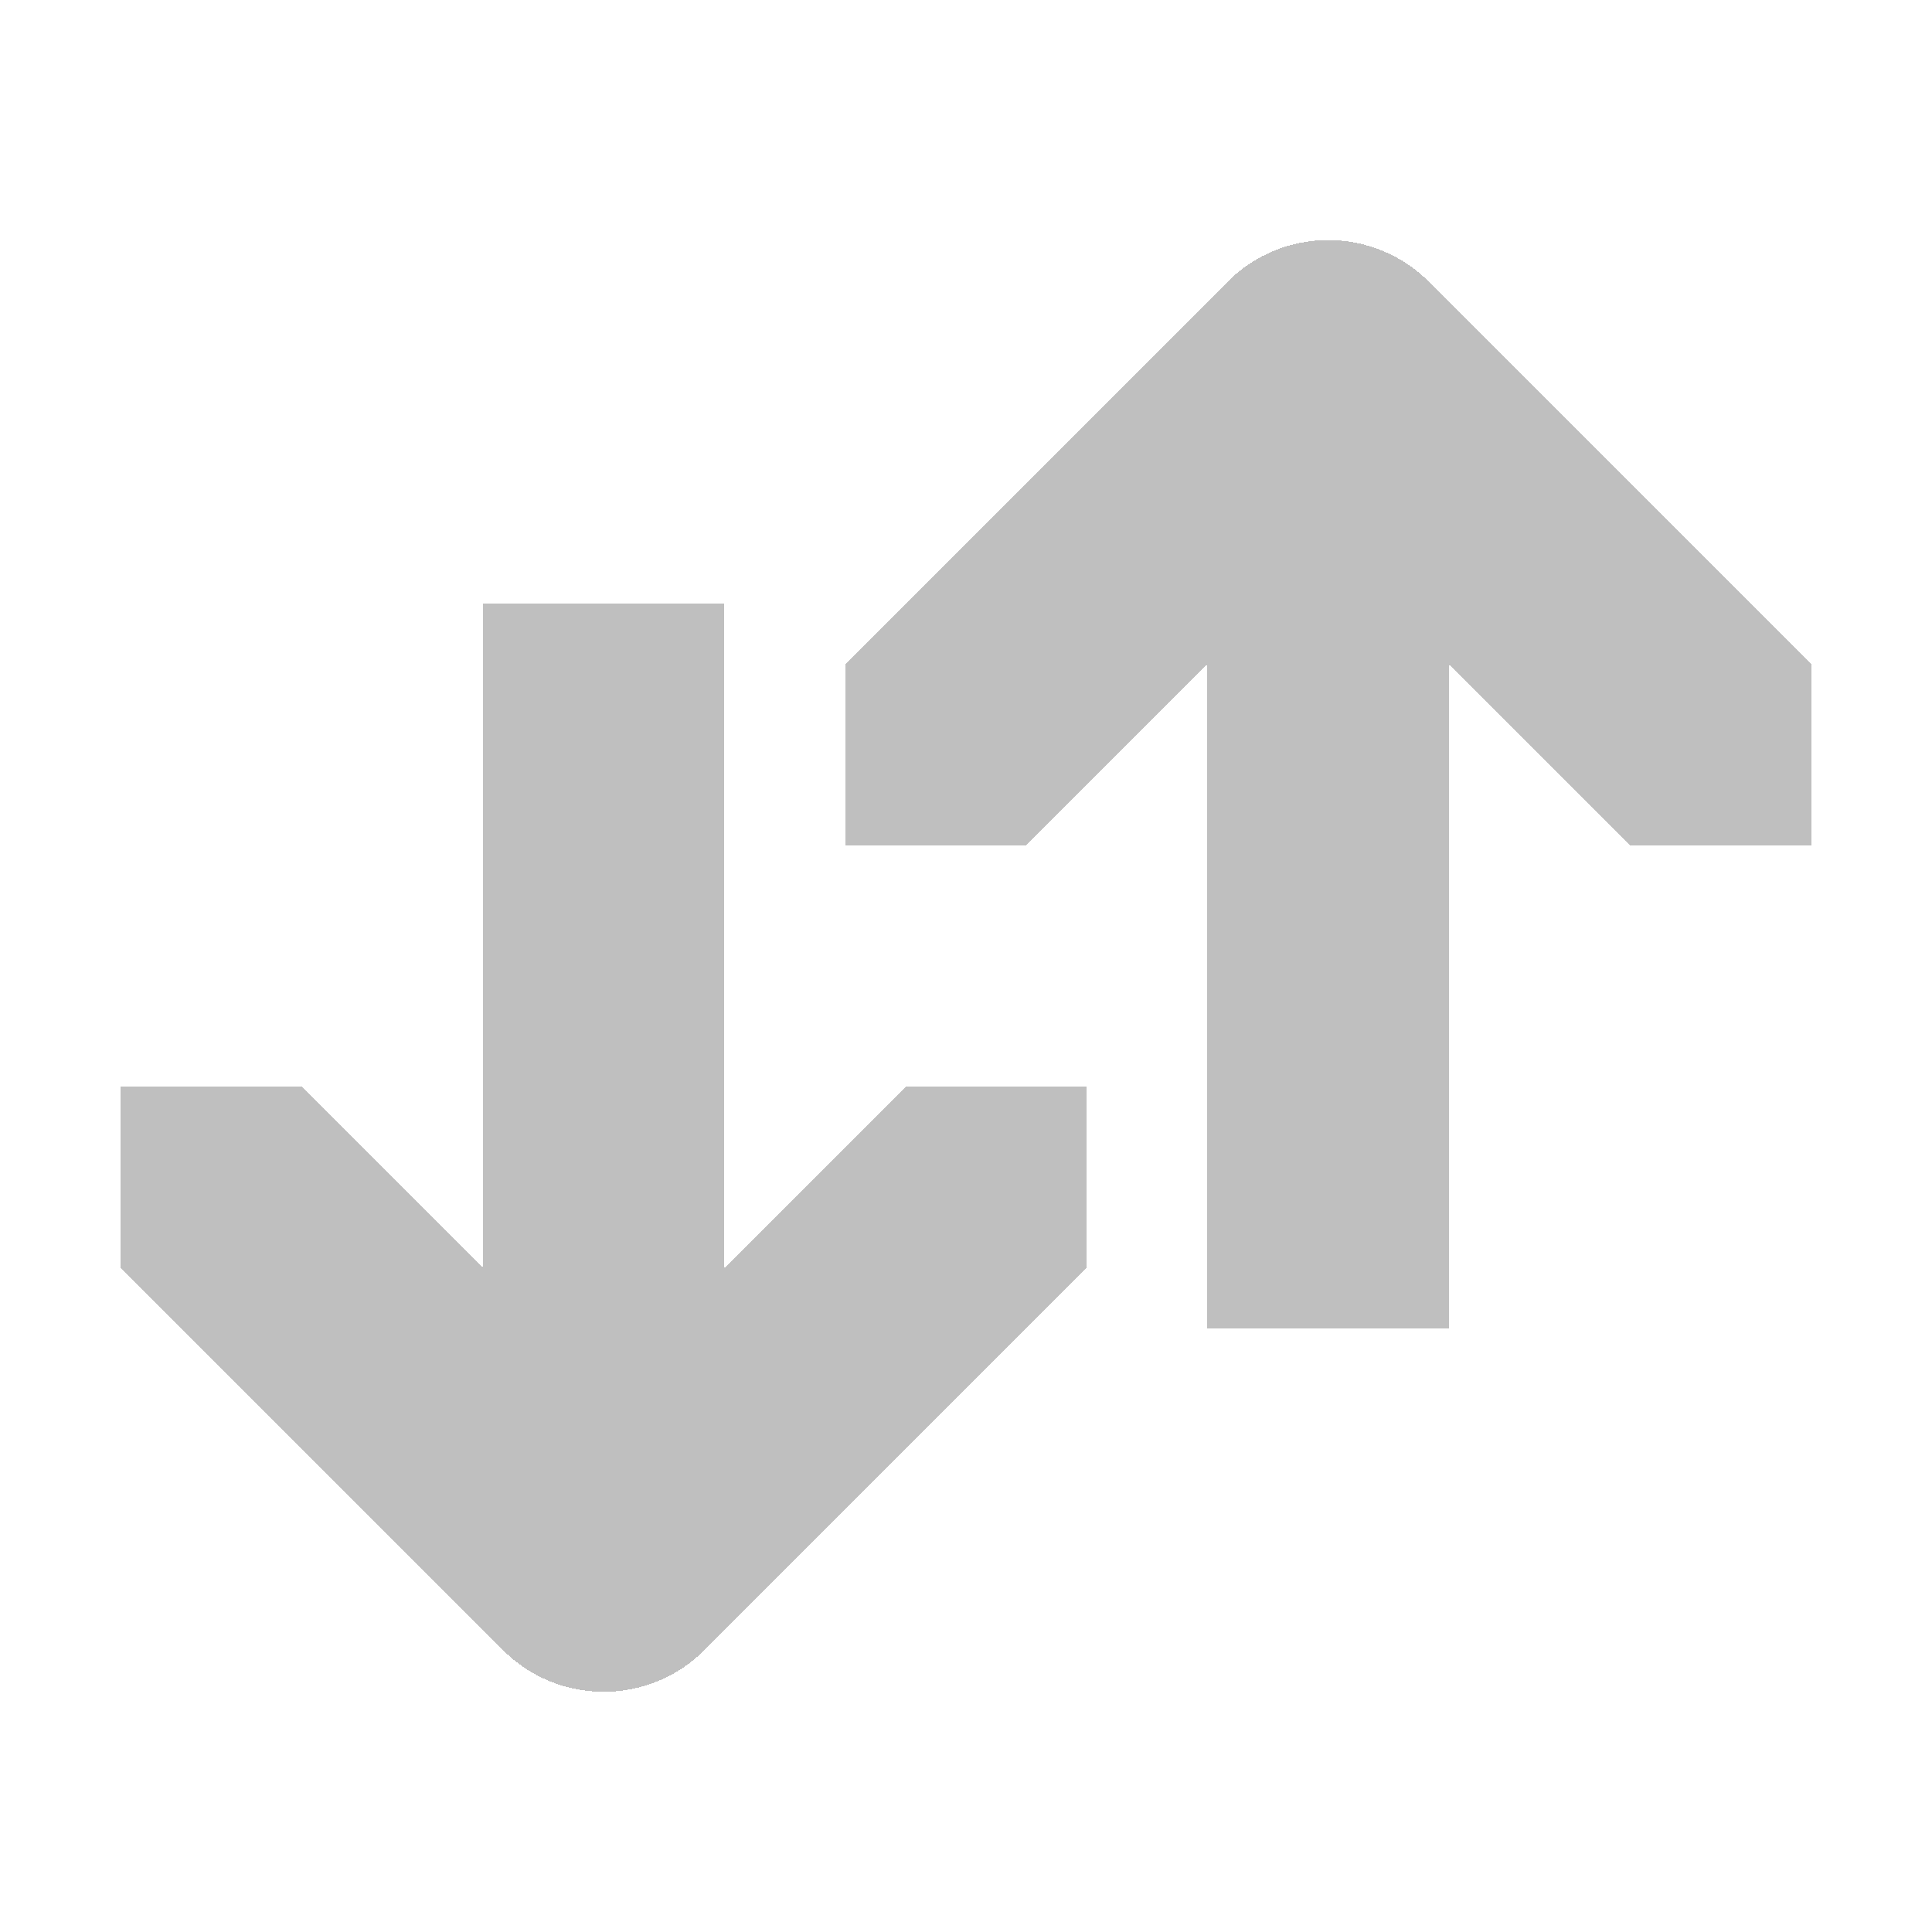
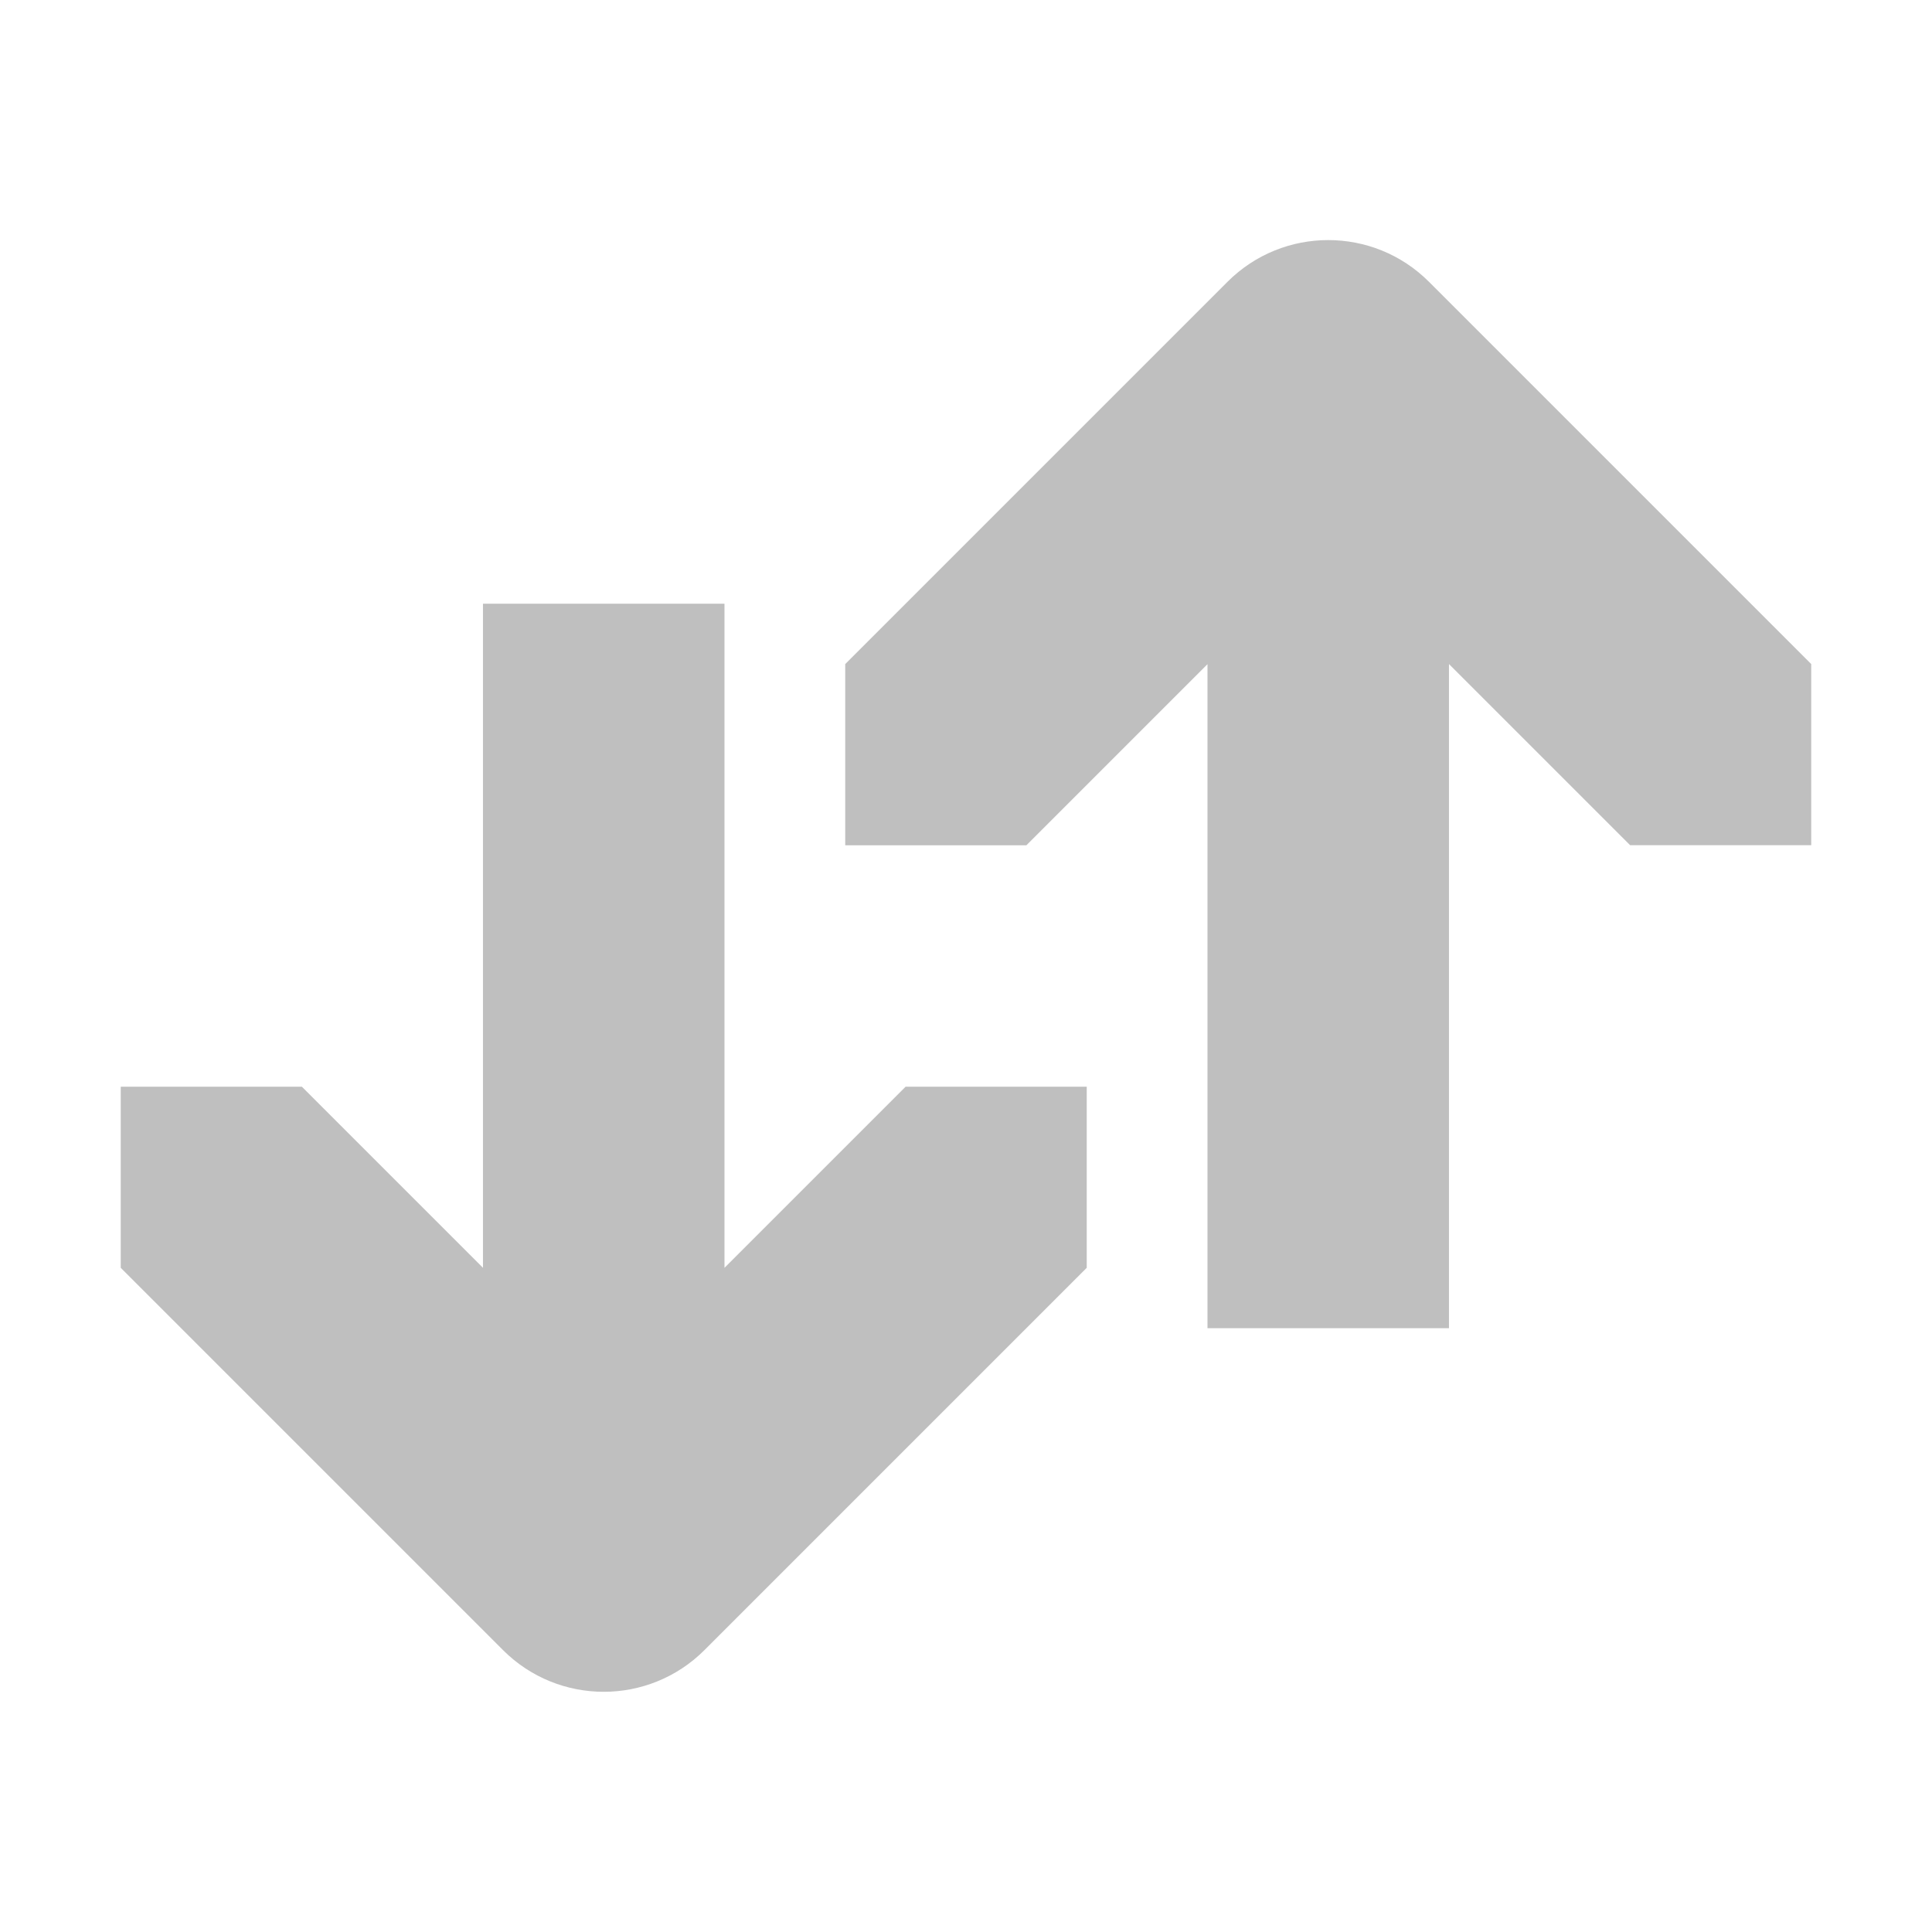
- <svg xmlns="http://www.w3.org/2000/svg" xmlns:xlink="http://www.w3.org/1999/xlink" width="16" height="16" id="svg2" version="1.1" shape-rendering="crispEdges">
+ <svg xmlns="http://www.w3.org/2000/svg" xmlns:xlink="http://www.w3.org/1999/xlink" width="16" height="16" id="svg2" version="1.1">
  <defs id="defs4">
    <linearGradient id="linearGradient5306">
      <stop style="stop-color:#ffffff;stop-opacity:0.099;" offset="0" id="stop5308" />
      <stop style="stop-color:#ffffff;stop-opacity:0;" offset="1" id="stop5310" />
    </linearGradient>
    <linearGradient id="linearGradient5290">
      <stop style="stop-color:#00ffff;stop-opacity:0.098;" offset="0" id="stop5292" />
      <stop id="stop6740" offset="0.5" style="stop-color:#00ff7f;stop-opacity:0.047;" />
      <stop style="stop-color:#00ff00;stop-opacity:0;" offset="1" id="stop5294" />
    </linearGradient>
    <linearGradient id="linearGradient5188">
      <stop style="stop-color:#64b5f6;stop-opacity:0.247;" offset="0" id="stop5198" />
      <stop style="stop-color:#64b5f6;stop-opacity:0;" offset="1" id="stop5192" />
    </linearGradient>
    <linearGradient id="linearGradient3975">
      <stop style="stop-color:#ff5555;stop-opacity:1;" offset="0" id="stop3977" />
    </linearGradient>
    <linearGradient id="linearGradient3969">
      <stop style="stop-color:#87cdde;stop-opacity:1;" offset="0" id="stop3971" />
    </linearGradient>
    <filter id="filter3945" x="0" y="6" width="1.2" style="color-interpolation-filters:sRGB">
      <feDiffuseLighting id="feDiffuseLighting3947" lighting-color="#fdfdfd" surfaceScale="121.495" diffuseConstant="28.448" />
    </filter>
    <filter id="filter3979" style="color-interpolation-filters:sRGB">
      <feFlood flood-opacity="0.2" flood-color="rgb(0,0,0)" result="flood" id="feFlood3981" />
      <feComposite in="flood" in2="SourceGraphic" operator="in" result="composite1" id="feComposite3983" />
      <feGaussianBlur stdDeviation="6" result="blur" id="feGaussianBlur3985" />
      <feOffset dx="0" dy="6" result="offset" id="feOffset3987" />
      <feComposite in="SourceGraphic" in2="offset" operator="over" result="fbSourceGraphic" id="feComposite3989" />
      <feColorMatrix result="fbSourceGraphicAlpha" in="fbSourceGraphic" values="0 0 0 -1 0 0 0 0 -1 0 0 0 0 -1 0 0 0 0 1 0" id="feColorMatrix3991" />
      <feFlood id="feFlood3993" flood-opacity="0.2" flood-color="rgb(0,0,0)" result="flood" in="fbSourceGraphic" />
      <feComposite id="feComposite3995" in2="fbSourceGraphic" in="flood" operator="in" result="composite1" />
      <feGaussianBlur id="feGaussianBlur3997" stdDeviation="6" result="blur" />
      <feOffset id="feOffset3999" dx="0" dy="6" result="offset" />
      <feComposite id="feComposite4001" in2="offset" in="fbSourceGraphic" operator="over" result="composite2" />
    </filter>
    <filter style="color-interpolation-filters:sRGB" id="filter3876">
      <feFlood flood-opacity="0.2" flood-color="rgb(0,0,0)" result="flood" id="feFlood3878" />
      <feComposite in="flood" in2="SourceGraphic" operator="in" result="composite1" id="feComposite3880" />
      <feGaussianBlur stdDeviation="6" result="blur" id="feGaussianBlur3882" />
      <feOffset dx="0" dy="6" result="offset" id="feOffset3884" />
      <feComposite in="SourceGraphic" in2="offset" operator="over" result="fbSourceGraphic" id="feComposite3886" />
      <feColorMatrix result="fbSourceGraphicAlpha" in="fbSourceGraphic" values="0 0 0 -1 0 0 0 0 -1 0 0 0 0 -1 0 0 0 0 1 0" id="feColorMatrix3888" />
      <feFlood id="feFlood3890" flood-opacity="0.397" flood-color="rgb(0,0,0)" result="flood" in="fbSourceGraphic" />
      <feComposite id="feComposite3892" in2="fbSourceGraphic" in="flood" operator="in" result="composite1" />
      <feGaussianBlur id="feGaussianBlur3894" stdDeviation="19.2" result="blur" />
      <feOffset id="feOffset3896" dx="0" dy="6" result="offset" />
      <feComposite id="feComposite3898" in2="offset" in="fbSourceGraphic" operator="over" result="fbSourceGraphic" />
      <feColorMatrix result="fbSourceGraphicAlpha" in="fbSourceGraphic" values="0 0 0 -1 0 0 0 0 -1 0 0 0 0 -1 0 0 0 0 1 0" id="feColorMatrix3900" />
      <feFlood id="feFlood3902" flood-opacity="0.8" flood-color="rgb(0,0,0)" result="flood" in="fbSourceGraphic" />
      <feComposite id="feComposite3904" in2="fbSourceGraphic" in="flood" operator="in" result="composite1" />
      <feGaussianBlur id="feGaussianBlur3906" stdDeviation="19.2" result="blur" />
      <feOffset id="feOffset3908" dx="0" dy="6" result="offset" />
      <feComposite id="feComposite3910" in2="offset" in="fbSourceGraphic" operator="over" result="fbSourceGraphic" />
      <feColorMatrix result="fbSourceGraphicAlpha" in="fbSourceGraphic" values="0 0 0 -1 0 0 0 0 -1 0 0 0 0 -1 0 0 0 0 1 0" id="feColorMatrix3912" />
      <feFlood id="feFlood3914" flood-opacity="0.8" flood-color="rgb(0,0,0)" result="flood" in="fbSourceGraphic" />
      <feComposite id="feComposite3916" in2="fbSourceGraphic" in="flood" operator="in" result="composite1" />
      <feGaussianBlur id="feGaussianBlur3918" stdDeviation="26.1" result="blur" />
      <feOffset id="feOffset3920" dx="0" dy="6" result="offset" />
      <feComposite id="feComposite3922" in2="offset" in="fbSourceGraphic" operator="over" result="fbSourceGraphic" />
      <feColorMatrix result="fbSourceGraphicAlpha" in="fbSourceGraphic" values="0 0 0 -1 0 0 0 0 -1 0 0 0 0 -1 0 0 0 0 1 0" id="feColorMatrix3924" />
      <feFlood id="feFlood3926" flood-opacity="0.8" flood-color="rgb(0,0,0)" result="flood" in="fbSourceGraphic" />
      <feComposite id="feComposite3928" in2="fbSourceGraphic" in="flood" operator="in" result="composite1" />
      <feGaussianBlur id="feGaussianBlur3930" stdDeviation="35.7" result="blur" />
      <feOffset id="feOffset3932" dx="0" dy="6" result="offset" />
      <feComposite id="feComposite3934" in2="offset" in="fbSourceGraphic" operator="over" result="fbSourceGraphic" />
      <feColorMatrix result="fbSourceGraphicAlpha" in="fbSourceGraphic" values="0 0 0 -1 0 0 0 0 -1 0 0 0 0 -1 0 0 0 0 1 0" id="feColorMatrix3936" />
      <feFlood id="feFlood3938" flood-opacity="0.8" flood-color="rgb(0,0,0)" result="flood" in="fbSourceGraphic" />
      <feComposite id="feComposite3940" in2="fbSourceGraphic" in="flood" operator="in" result="composite1" />
      <feGaussianBlur id="feGaussianBlur3942" stdDeviation="6" result="blur" />
      <feOffset id="feOffset3944" dx="0" dy="6" result="offset" />
      <feComposite id="feComposite3946" in2="offset" in="fbSourceGraphic" operator="over" result="fbSourceGraphic" />
      <feColorMatrix result="fbSourceGraphicAlpha" in="fbSourceGraphic" values="0 0 0 -1 0 0 0 0 -1 0 0 0 0 -1 0 0 0 0 1 0" id="feColorMatrix3948" />
      <feFlood id="feFlood3950" flood-opacity="0.8" flood-color="rgb(0,0,0)" result="flood" in="fbSourceGraphic" />
      <feComposite id="feComposite3952" in2="fbSourceGraphic" in="flood" operator="in" result="composite1" />
      <feGaussianBlur id="feGaussianBlur3954" stdDeviation="21.7" result="blur" />
      <feOffset id="feOffset3956" dx="0" dy="6" result="offset" />
      <feComposite id="feComposite3958" in2="offset" in="fbSourceGraphic" operator="over" result="fbSourceGraphic" />
      <feColorMatrix result="fbSourceGraphicAlpha" in="fbSourceGraphic" values="0 0 0 -1 0 0 0 0 -1 0 0 0 0 -1 0 0 0 0 1 0" id="feColorMatrix3960" />
      <feFlood id="feFlood3962" flood-opacity="0.8" flood-color="rgb(0,0,0)" result="flood" in="fbSourceGraphic" />
      <feComposite id="feComposite3964" in2="fbSourceGraphic" in="flood" operator="in" result="composite1" />
      <feGaussianBlur id="feGaussianBlur3966" stdDeviation="21.7" result="blur" />
      <feOffset id="feOffset3968" dx="0" dy="1.9" result="offset" />
      <feComposite id="feComposite3970" in2="offset" in="fbSourceGraphic" operator="over" result="fbSourceGraphic" />
      <feColorMatrix result="fbSourceGraphicAlpha" in="fbSourceGraphic" values="0 0 0 -1 0 0 0 0 -1 0 0 0 0 -1 0 0 0 0 1 0" id="feColorMatrix3972" />
      <feFlood id="feFlood3974" flood-opacity="0.8" flood-color="rgb(0,0,0)" result="flood" in="fbSourceGraphic" />
      <feComposite id="feComposite3976" in2="fbSourceGraphic" in="flood" operator="in" result="composite1" />
      <feGaussianBlur id="feGaussianBlur3978" stdDeviation="21.7" result="blur" />
      <feOffset id="feOffset3980" dx="3.6" dy="1.9" result="offset" />
      <feComposite id="feComposite3982" in2="offset" in="fbSourceGraphic" operator="over" result="fbSourceGraphic" />
      <feColorMatrix result="fbSourceGraphicAlpha" in="fbSourceGraphic" values="0 0 0 -1 0 0 0 0 -1 0 0 0 0 -1 0 0 0 0 1 0" id="feColorMatrix3984" />
      <feFlood id="feFlood3986" flood-opacity="0.8" flood-color="rgb(0,0,0)" result="flood" in="fbSourceGraphic" />
      <feComposite id="feComposite3988" in2="fbSourceGraphic" in="flood" operator="in" result="composite1" />
      <feGaussianBlur id="feGaussianBlur3990" stdDeviation="21.7" result="blur" />
      <feOffset id="feOffset3992" dx="9.6" dy="1.9" result="offset" />
      <feComposite id="feComposite3994" in2="offset" in="fbSourceGraphic" operator="over" result="fbSourceGraphic" />
      <feColorMatrix result="fbSourceGraphicAlpha" in="fbSourceGraphic" values="0 0 0 -1 0 0 0 0 -1 0 0 0 0 -1 0 0 0 0 1 0" id="feColorMatrix3996" />
      <feFlood id="feFlood3998" flood-opacity="0.8" flood-color="rgb(0,0,0)" result="flood" in="fbSourceGraphic" />
      <feComposite id="feComposite4000" in2="fbSourceGraphic" in="flood" operator="in" result="composite1" />
      <feGaussianBlur id="feGaussianBlur4002" stdDeviation="21.7" result="blur" />
      <feOffset id="feOffset4004" dx="1.2" dy="1.9" result="offset" />
      <feComposite id="feComposite4006" in2="offset" in="fbSourceGraphic" operator="over" result="fbSourceGraphic" />
      <feColorMatrix result="fbSourceGraphicAlpha" in="fbSourceGraphic" values="0 0 0 -1 0 0 0 0 -1 0 0 0 0 -1 0 0 0 0 1 0" id="feColorMatrix4008" />
      <feFlood id="feFlood4010" flood-opacity="0.8" flood-color="rgb(0,0,0)" result="flood" in="fbSourceGraphic" />
      <feComposite id="feComposite4012" in2="fbSourceGraphic" in="flood" operator="in" result="composite1" />
      <feGaussianBlur id="feGaussianBlur4014" stdDeviation="21.7" result="blur" />
      <feOffset id="feOffset4016" dx="-1.4" dy="1.9" result="offset" />
      <feComposite id="feComposite4018" in2="offset" in="fbSourceGraphic" operator="over" result="fbSourceGraphic" />
      <feColorMatrix result="fbSourceGraphicAlpha" in="fbSourceGraphic" values="0 0 0 -1 0 0 0 0 -1 0 0 0 0 -1 0 0 0 0 1 0" id="feColorMatrix4020" />
      <feFlood id="feFlood4022" flood-opacity="0.8" flood-color="rgb(0,0,0)" result="flood" in="fbSourceGraphic" />
      <feComposite id="feComposite4024" in2="fbSourceGraphic" in="flood" operator="in" result="composite1" />
      <feGaussianBlur id="feGaussianBlur4026" stdDeviation="21.7" result="blur" />
      <feOffset id="feOffset4028" dx="0.3" dy="1.9" result="offset" />
      <feComposite id="feComposite4030" in2="offset" in="fbSourceGraphic" operator="over" result="fbSourceGraphic" />
      <feColorMatrix result="fbSourceGraphicAlpha" in="fbSourceGraphic" values="0 0 0 -1 0 0 0 0 -1 0 0 0 0 -1 0 0 0 0 1 0" id="feColorMatrix4032" />
      <feFlood id="feFlood4034" flood-opacity="0.8" flood-color="rgb(0,0,0)" result="flood" in="fbSourceGraphic" />
      <feComposite id="feComposite4036" in2="fbSourceGraphic" in="flood" operator="in" result="composite1" />
      <feGaussianBlur id="feGaussianBlur4038" stdDeviation="21.7" result="blur" />
      <feOffset id="feOffset4040" dx="-8.04912e-16" dy="1.9" result="offset" />
      <feComposite id="feComposite4042" in2="offset" in="fbSourceGraphic" operator="over" result="fbSourceGraphic" />
      <feColorMatrix result="fbSourceGraphicAlpha" in="fbSourceGraphic" values="0 0 0 -1 0 0 0 0 -1 0 0 0 0 -1 0 0 0 0 1 0" id="feColorMatrix4044" />
      <feFlood id="feFlood4046" flood-opacity="0.8" flood-color="rgb(0,0,0)" result="flood" in="fbSourceGraphic" />
      <feComposite id="feComposite4048" in2="fbSourceGraphic" in="flood" operator="in" result="composite1" />
      <feGaussianBlur id="feGaussianBlur4050" stdDeviation="21.7" result="blur" />
      <feOffset id="feOffset4052" dx="-8.04912e-16" dy="3.6" result="offset" />
      <feComposite id="feComposite4054" in2="offset" in="fbSourceGraphic" operator="over" result="fbSourceGraphic" />
      <feColorMatrix result="fbSourceGraphicAlpha" in="fbSourceGraphic" values="0 0 0 -1 0 0 0 0 -1 0 0 0 0 -1 0 0 0 0 1 0" id="feColorMatrix4056" />
      <feFlood id="feFlood4058" flood-opacity="0.8" flood-color="rgb(0,0,0)" result="flood" in="fbSourceGraphic" />
      <feComposite id="feComposite4060" in2="fbSourceGraphic" in="flood" operator="in" result="composite1" />
      <feGaussianBlur id="feGaussianBlur4062" stdDeviation="6" result="blur" />
      <feOffset id="feOffset4064" dx="-8.04912e-16" dy="3.6" result="offset" />
      <feComposite id="feComposite4066" in2="offset" in="fbSourceGraphic" operator="over" result="fbSourceGraphic" />
      <feColorMatrix result="fbSourceGraphicAlpha" in="fbSourceGraphic" values="0 0 0 -1 0 0 0 0 -1 0 0 0 0 -1 0 0 0 0 1 0" id="feColorMatrix4080" />
      <feFlood id="feFlood4082" flood-opacity="0.8" flood-color="rgb(0,0,0)" result="flood" in="fbSourceGraphic" />
      <feComposite id="feComposite4084" in2="fbSourceGraphic" in="flood" operator="in" result="composite1" />
      <feGaussianBlur id="feGaussianBlur4086" stdDeviation="6" result="blur" />
      <feOffset id="feOffset4088" dx="-8.04912e-16" dy="3.6" result="offset" />
      <feComposite id="feComposite4090" in2="offset" in="fbSourceGraphic" operator="over" result="fbSourceGraphic" />
      <feColorMatrix result="fbSourceGraphicAlpha" in="fbSourceGraphic" values="0 0 0 -1 0 0 0 0 -1 0 0 0 0 -1 0 0 0 0 1 0" id="feColorMatrix4092" />
      <feFlood id="feFlood4094" flood-opacity="0.8" flood-color="rgb(0,0,0)" result="flood" in="fbSourceGraphic" />
      <feComposite id="feComposite4096" in2="fbSourceGraphic" in="flood" operator="in" result="composite1" />
      <feGaussianBlur id="feGaussianBlur4098" stdDeviation="6" result="blur" />
      <feOffset id="feOffset4100" dx="-8.04912e-16" dy="7.7" result="offset" />
      <feComposite id="feComposite4102" in2="offset" in="fbSourceGraphic" operator="over" result="fbSourceGraphic" />
      <feColorMatrix result="fbSourceGraphicAlpha" in="fbSourceGraphic" values="0 0 0 -1 0 0 0 0 -1 0 0 0 0 -1 0 0 0 0 1 0" id="feColorMatrix4104" />
      <feFlood id="feFlood4106" flood-opacity="0.8" flood-color="rgb(0,0,0)" result="flood" in="fbSourceGraphic" />
      <feComposite id="feComposite4108" in2="fbSourceGraphic" in="flood" operator="in" result="composite1" />
      <feGaussianBlur id="feGaussianBlur4110" stdDeviation="6" result="blur" />
      <feOffset id="feOffset4112" dx="-8.04912e-16" dy="11.6" result="offset" />
      <feComposite id="feComposite4114" in2="offset" in="fbSourceGraphic" operator="over" result="fbSourceGraphic" />
      <feColorMatrix result="fbSourceGraphicAlpha" in="fbSourceGraphic" values="0 0 0 -1 0 0 0 0 -1 0 0 0 0 -1 0 0 0 0 1 0" id="feColorMatrix4116" />
      <feFlood id="feFlood4118" flood-opacity="0.5" flood-color="rgb(0,0,0)" result="flood" in="fbSourceGraphic" />
      <feComposite id="feComposite4120" in2="fbSourceGraphic" in="flood" operator="in" result="composite1" />
      <feGaussianBlur id="feGaussianBlur4122" stdDeviation="6" result="blur" />
      <feOffset id="feOffset4124" dx="-8.04912e-16" dy="11.6" result="offset" />
      <feComposite id="feComposite4126" in2="offset" in="fbSourceGraphic" operator="over" result="fbSourceGraphic" />
      <feColorMatrix result="fbSourceGraphicAlpha" in="fbSourceGraphic" values="0 0 0 -1 0 0 0 0 -1 0 0 0 0 -1 0 0 0 0 1 0" id="feColorMatrix4128" />
      <feFlood id="feFlood4130" flood-opacity="0.3" flood-color="rgb(0,0,0)" result="flood" in="fbSourceGraphic" />
      <feComposite id="feComposite4132" in2="fbSourceGraphic" in="flood" operator="in" result="composite1" />
      <feGaussianBlur id="feGaussianBlur4134" stdDeviation="6" result="blur" />
      <feOffset id="feOffset4136" dx="-8.04912e-16" dy="11.6" result="offset" />
      <feComposite id="feComposite4138" in2="offset" in="fbSourceGraphic" operator="over" result="fbSourceGraphic" />
      <feColorMatrix result="fbSourceGraphicAlpha" in="fbSourceGraphic" values="0 0 0 -1 0 0 0 0 -1 0 0 0 0 -1 0 0 0 0 1 0" id="feColorMatrix4140" />
      <feFlood id="feFlood4142" flood-opacity="0.2" flood-color="rgb(0,0,0)" result="flood" in="fbSourceGraphic" />
      <feComposite id="feComposite4144" in2="fbSourceGraphic" in="flood" operator="in" result="composite1" />
      <feGaussianBlur id="feGaussianBlur4146" stdDeviation="6" result="blur" />
      <feOffset id="feOffset4148" dx="-8.04912e-16" dy="11.6" result="offset" />
      <feComposite id="feComposite4150" in2="offset" in="fbSourceGraphic" operator="over" result="fbSourceGraphic" />
      <feColorMatrix result="fbSourceGraphicAlpha" in="fbSourceGraphic" values="0 0 0 -1 0 0 0 0 -1 0 0 0 0 -1 0 0 0 0 1 0" id="feColorMatrix4152" />
      <feFlood id="feFlood4154" flood-opacity="0.2" flood-color="rgb(0,0,0)" result="flood" in="fbSourceGraphic" />
      <feComposite id="feComposite4156" in2="fbSourceGraphic" in="flood" operator="in" result="composite1" />
      <feGaussianBlur id="feGaussianBlur4158" stdDeviation="6" result="blur" />
      <feOffset id="feOffset4160" dx="-8.04912e-16" dy="11.6" result="offset" />
      <feComposite id="feComposite4162" in2="offset" in="fbSourceGraphic" operator="over" result="fbSourceGraphic" />
      <feColorMatrix result="fbSourceGraphicAlpha" in="fbSourceGraphic" values="0 0 0 -1 0 0 0 0 -1 0 0 0 0 -1 0 0 0 0 1 0" id="feColorMatrix4164" />
      <feFlood id="feFlood4166" flood-opacity="0.2" flood-color="rgb(0,0,0)" result="flood" in="fbSourceGraphic" />
      <feComposite id="feComposite4168" in2="fbSourceGraphic" in="flood" operator="in" result="composite1" />
      <feGaussianBlur id="feGaussianBlur4170" stdDeviation="6" result="blur" />
      <feOffset id="feOffset4172" dx="-8.04912e-16" dy="6" result="offset" />
      <feComposite id="feComposite4174" in2="offset" in="fbSourceGraphic" operator="over" result="composite2" />
    </filter>
    <filter id="filter4522" style="color-interpolation-filters:sRGB">
      <feGaussianBlur stdDeviation="3" id="feGaussianBlur4524" />
      <feColorMatrix result="fbSourceGraphic" values="1 0 0 0 0 0 1 0 0 0 0 0 1 0 0 0 0 0 6 -2.5 " id="feColorMatrix4526" />
    </filter>
    <filter id="filter4576" style="color-interpolation-filters:sRGB">
      <feGaussianBlur stdDeviation="3" id="feGaussianBlur4578" />
      <feColorMatrix result="fbSourceGraphic" values="1 0 0 0 0 0 1 0 0 0 0 0 1 0 0 0 0 0 6 -2.5 " id="feColorMatrix4580" />
    </filter>
    <filter id="filter4576-0" style="color-interpolation-filters:sRGB">
      <feGaussianBlur stdDeviation="3" id="feGaussianBlur4578-8" />
      <feColorMatrix result="fbSourceGraphic" values="1 0 0 0 0 0 1 0 0 0 0 0 1 0 0 0 0 0 6 -2.5 " id="feColorMatrix4580-0" />
    </filter>
    <filter id="filter4576-0-0" style="color-interpolation-filters:sRGB">
      <feGaussianBlur stdDeviation="3" id="feGaussianBlur4578-8-5" />
      <feColorMatrix result="fbSourceGraphic" values="1 0 0 0 0 0 1 0 0 0 0 0 1 0 0 0 0 0 6 -2.5 " id="feColorMatrix4580-0-2" />
    </filter>
    <filter id="filter4576-0-0-4" style="color-interpolation-filters:sRGB">
      <feGaussianBlur stdDeviation="3" id="feGaussianBlur4578-8-5-2" />
      <feColorMatrix result="fbSourceGraphic" values="1 0 0 0 0 0 1 0 0 0 0 0 1 0 0 0 0 0 6 -2.5 " id="feColorMatrix4580-0-2-7" />
    </filter>
    <radialGradient xlink:href="#linearGradient5306" id="radialGradient5296" cx="9" cy="1032.112" fx="9" fy="1032.112" r="10.125" gradientUnits="userSpaceOnUse" gradientTransform="matrix(1.944444,0,0,1.944447,-13.5625,-977.5881)" />
    <linearGradient xlink:href="#linearGradient5306" id="linearGradient5312" x1="-15.75" y1="1029.3" x2="23.625" y2="1029.3" gradientUnits="userSpaceOnUse" />
    <linearGradient id="linearGradient3783-1">
      <stop id="stop3785-2" offset="0" style="stop-color:#1e94d3;stop-opacity:1;" />
      <stop style="stop-color:#1e94d3;stop-opacity:1;" offset="1" id="stop3803-6" />
    </linearGradient>
    <linearGradient gradientUnits="userSpaceOnUse" y2="50" x2="30" y1="90" x1="-10" id="linearGradient3827-7" xlink:href="#linearGradient3783-1" />
    <linearGradient gradientUnits="userSpaceOnUse" y2="50" x2="30" y1="90" x1="-10" id="linearGradient3827" xlink:href="#linearGradient3783" />
    <linearGradient id="linearGradient3783">
      <stop id="stop3785" offset="0" style="stop-color:#1e94d3;stop-opacity:1;" />
      <stop style="stop-color:#1e94d3;stop-opacity:1;" offset="1" id="stop3803" />
    </linearGradient>
    <linearGradient id="linearGradient3821">
      <stop id="stop3823" offset="0" style="stop-color:#37aee2;stop-opacity:1;" />
      <stop id="stop3825" offset="1" style="stop-color:#1e96c8;stop-opacity:1;" />
    </linearGradient>
    <linearGradient id="linearGradient3829">
      <stop style="stop-color:#1f96d4;stop-opacity:1;" offset="0" id="stop3831" />
      <stop style="stop-color:#37aee2;stop-opacity:1;" offset="1" id="stop3833" />
    </linearGradient>
    <linearGradient id="linearGradient3877">
      <stop id="stop3879" offset="0" style="stop-color:#eff7fc;stop-opacity:1;" />
      <stop id="stop3881" offset="1" style="stop-color:#ffffff;stop-opacity:1;" />
    </linearGradient>
    <linearGradient id="linearGradient3689">
      <stop id="stop3691" offset="0" style="stop-color:#f68000;stop-opacity:1;" />
      <stop id="stop3693" offset="1" style="stop-color:#fd9800;stop-opacity:1;" />
    </linearGradient>
    <linearGradient id="linearGradient3675">
      <stop id="stop3677" offset="0" style="stop-color:#ffb900;stop-opacity:1;" />
      <stop id="stop3679" offset="1" style="stop-color:#ffd76b;stop-opacity:1;" />
    </linearGradient>
    <linearGradient y2="463.262" x2="412.23" y1="461.921" x1="-113.893" gradientUnits="userSpaceOnUse" id="linearGradient3840" xlink:href="#linearGradient3675" />
    <linearGradient id="linearGradient3634">
      <stop style="stop-color:#7a8288;stop-opacity:1;" offset="0" id="stop3636" />
      <stop id="stop3638" offset="0.076" style="stop-color:#9fa3a7;stop-opacity:1;" />
      <stop style="stop-color:#7d858b;stop-opacity:1;" offset="1" id="stop3640" />
    </linearGradient>
    <linearGradient y2="12.703" x2="151.346" y1="-0.642" x1="107.209" gradientTransform="matrix(0.2822222,0,0,0.2822222,-0.1398399,-0.01181449)" gradientUnits="userSpaceOnUse" id="linearGradient3838" xlink:href="#linearGradient3634" />
    <linearGradient id="linearGradient3712">
      <stop id="stop3714" offset="0" style="stop-color:#a1abb2;stop-opacity:1;" />
      <stop style="stop-color:#eaeced;stop-opacity:1;" offset="0.148" id="stop3720" />
      <stop id="stop3716" offset="1" style="stop-color:#c6ccd0;stop-opacity:1;" />
    </linearGradient>
    <linearGradient y2="27.389" x2="164.759" y1="12.641" x1="104.886" gradientUnits="userSpaceOnUse" id="linearGradient3836" xlink:href="#linearGradient3712" />
    <linearGradient id="linearGradient3702">
      <stop id="stop3704" offset="0" style="stop-color:#7a8288;stop-opacity:1;" />
      <stop style="stop-color:#9fa3a7;stop-opacity:1;" offset="0.529" id="stop3710" />
      <stop id="stop3706" offset="1" style="stop-color:#7d858b;stop-opacity:1;" />
    </linearGradient>
    <linearGradient y2="268.415" x2="334.031" y1="252.484" x1="18.875" gradientUnits="userSpaceOnUse" id="linearGradient3834" xlink:href="#linearGradient3702" />
    <linearGradient id="linearGradient3626">
      <stop style="stop-color:#a1abb2;stop-opacity:1;" offset="0" id="stop3628" />
      <stop id="stop3630" offset="0.083" style="stop-color:#eaeced;stop-opacity:1;" />
      <stop style="stop-color:#c6ccd0;stop-opacity:1;" offset="1" id="stop3632" />
    </linearGradient>
    <linearGradient y2="290.7" x2="278.432" y1="228.6" x1="44.104" gradientUnits="userSpaceOnUse" id="linearGradient3832" xlink:href="#linearGradient3626" />
    <linearGradient id="linearGradient3646">
      <stop id="stop3648" offset="0" style="stop-color:#f48200;stop-opacity:0;" />
      <stop style="stop-color:#f48200;stop-opacity:0.728;" offset="0.589" id="stop3654" />
      <stop id="stop3658" offset="0.816" style="stop-color:#cc5f00;stop-opacity:1;" />
      <stop id="stop3650" offset="1" style="stop-color:#a43d00;stop-opacity:1;" />
    </linearGradient>
    <linearGradient y2="55.356" x2="261.622" y1="70.105" x1="115.202" gradientUnits="userSpaceOnUse" id="linearGradient3830" xlink:href="#linearGradient3646" />
    <linearGradient id="linearGradient3668">
      <stop style="stop-color:#9b4400;stop-opacity:1;" offset="0" id="stop3670" />
      <stop style="stop-color:#e56300;stop-opacity:1;" offset="1" id="stop3672" />
    </linearGradient>
    <linearGradient y2="108.988" x2="93.522" y1="102.284" x1="64.751" gradientUnits="userSpaceOnUse" id="linearGradient3828" xlink:href="#linearGradient3668" />
    <linearGradient id="linearGradient3649">
      <stop id="stop3651" offset="0" style="stop-color:#e26400;stop-opacity:1;" />
      <stop id="stop3653" offset="1" style="stop-color:#ffb900;stop-opacity:1;" />
    </linearGradient>
    <linearGradient y2="125.316" x2="44.376" y1="100.342" x1="40.775" gradientTransform="matrix(1,0,0,1.020233,0,-1.423461)" gradientUnits="userSpaceOnUse" id="linearGradient3826" xlink:href="#linearGradient3649" />
    <linearGradient id="linearGradient3689-2">
      <stop id="stop3691-2" offset="0" style="stop-color:#f68000;stop-opacity:1;" />
      <stop id="stop3693-3" offset="1" style="stop-color:#fd9800;stop-opacity:1;" />
    </linearGradient>
    <linearGradient id="linearGradient3675-8">
      <stop id="stop3677-4" offset="0" style="stop-color:#ffb900;stop-opacity:1;" />
      <stop id="stop3679-7" offset="1" style="stop-color:#ffd76b;stop-opacity:1;" />
    </linearGradient>
    <linearGradient y2="463.262" x2="412.23" y1="461.921" x1="-113.893" gradientUnits="userSpaceOnUse" id="linearGradient3840-4" xlink:href="#linearGradient3675-8" />
    <linearGradient id="linearGradient3634-7">
      <stop style="stop-color:#7a8288;stop-opacity:1;" offset="0" id="stop3636-4" />
      <stop id="stop3638-6" offset="0.076" style="stop-color:#9fa3a7;stop-opacity:1;" />
      <stop style="stop-color:#7d858b;stop-opacity:1;" offset="1" id="stop3640-9" />
    </linearGradient>
    <linearGradient y2="12.703" x2="151.346" y1="-0.642" x1="107.209" gradientTransform="matrix(0.2822222,0,0,0.2822222,-0.1398399,-0.01181449)" gradientUnits="userSpaceOnUse" id="linearGradient3838-1" xlink:href="#linearGradient3634-7" />
    <linearGradient id="linearGradient3712-7">
      <stop id="stop3714-7" offset="0" style="stop-color:#a1abb2;stop-opacity:1;" />
      <stop style="stop-color:#eaeced;stop-opacity:1;" offset="0.148" id="stop3720-2" />
      <stop id="stop3716-3" offset="1" style="stop-color:#c6ccd0;stop-opacity:1;" />
    </linearGradient>
    <linearGradient y2="27.389" x2="164.759" y1="12.641" x1="104.886" gradientUnits="userSpaceOnUse" id="linearGradient3836-7" xlink:href="#linearGradient3712-7" />
    <linearGradient id="linearGradient3702-3">
      <stop id="stop3704-5" offset="0" style="stop-color:#7a8288;stop-opacity:1;" />
      <stop style="stop-color:#9fa3a7;stop-opacity:1;" offset="0.529" id="stop3710-4" />
      <stop id="stop3706-4" offset="1" style="stop-color:#7d858b;stop-opacity:1;" />
    </linearGradient>
    <linearGradient y2="268.415" x2="334.031" y1="252.484" x1="18.875" gradientUnits="userSpaceOnUse" id="linearGradient3834-9" xlink:href="#linearGradient3702-3" />
    <linearGradient id="linearGradient3626-6">
      <stop style="stop-color:#a1abb2;stop-opacity:1;" offset="0" id="stop3628-0" />
      <stop id="stop3630-5" offset="0.083" style="stop-color:#eaeced;stop-opacity:1;" />
      <stop style="stop-color:#c6ccd0;stop-opacity:1;" offset="1" id="stop3632-7" />
    </linearGradient>
    <linearGradient y2="290.7" x2="278.432" y1="228.6" x1="44.104" gradientUnits="userSpaceOnUse" id="linearGradient3832-3" xlink:href="#linearGradient3626-6" />
    <linearGradient id="linearGradient3646-6">
      <stop id="stop3648-6" offset="0" style="stop-color:#f48200;stop-opacity:0;" />
      <stop style="stop-color:#f48200;stop-opacity:0.728;" offset="0.589" id="stop3654-6" />
      <stop id="stop3658-4" offset="0.816" style="stop-color:#cc5f00;stop-opacity:1;" />
      <stop id="stop3650-0" offset="1" style="stop-color:#a43d00;stop-opacity:1;" />
    </linearGradient>
    <linearGradient y2="55.356" x2="261.622" y1="70.105" x1="115.202" gradientUnits="userSpaceOnUse" id="linearGradient3830-6" xlink:href="#linearGradient3646-6" />
    <linearGradient id="linearGradient3668-5">
      <stop style="stop-color:#9b4400;stop-opacity:1;" offset="0" id="stop3670-3" />
      <stop style="stop-color:#e56300;stop-opacity:1;" offset="1" id="stop3672-2" />
    </linearGradient>
    <linearGradient y2="108.988" x2="93.522" y1="102.284" x1="64.751" gradientUnits="userSpaceOnUse" id="linearGradient3828-1" xlink:href="#linearGradient3668-5" />
    <linearGradient id="linearGradient3649-3">
      <stop id="stop3651-9" offset="0" style="stop-color:#e26400;stop-opacity:1;" />
      <stop id="stop3653-7" offset="1" style="stop-color:#ffb900;stop-opacity:1;" />
    </linearGradient>
    <linearGradient y2="125.316" x2="44.376" y1="100.342" x1="40.775" gradientTransform="matrix(1,0,0,1.020233,0,-1.423461)" gradientUnits="userSpaceOnUse" id="linearGradient3826-1" xlink:href="#linearGradient3649-3" />
    <linearGradient id="linearGradient2460" y2="44.984" gradientUnits="userSpaceOnUse" x2="19.36" y1="21.031" x1="19.245">
      <stop id="stop3602" style="stop-color:#fafafa;stop-opacity:1;" offset="0" />
      <stop id="stop3604" style="stop-color:#f0f0f0;stop-opacity:1;" offset="1" />
    </linearGradient>
    <linearGradient xlink:href="#linearGradient2460" id="linearGradient3157" gradientUnits="userSpaceOnUse" gradientTransform="matrix(12.10256,0,0,12.10256,-34.46825,-46.18711)" x1="18.93" y1="6.295" x2="19.36" y2="36.644" />
    <linearGradient id="linearGradient5479-2">
      <stop id="stop5481-7" offset="0" style="stop-color:#be5300;stop-opacity:1;" />
      <stop style="stop-color:#f07300;stop-opacity:1" offset="0.763" id="stop5483-4" />
      <stop id="stop5485-2" offset="1" style="stop-color:#e67700;stop-opacity:1;" />
    </linearGradient>
    <linearGradient y2="134.644" x2="128.507" y1="101.118" x1="4.11" gradientTransform="matrix(1.235159,0,0,1.235159,262.2571,326.9873)" gradientUnits="userSpaceOnUse" id="linearGradient3900" xlink:href="#linearGradient5479-2" />
    <linearGradient id="linearGradient5479-6">
      <stop style="stop-color:#be5300;stop-opacity:1;" offset="0" id="stop5481-6" />
      <stop id="stop5483-0" offset="0.763" style="stop-color:#f07300;stop-opacity:1" />
      <stop style="stop-color:#e67700;stop-opacity:1;" offset="1" id="stop5485-5" />
    </linearGradient>
    <linearGradient xlink:href="#linearGradient5479-6" id="linearGradient5467-1" gradientUnits="userSpaceOnUse" gradientTransform="matrix(1.235159,0,0,1.235159,262.2571,326.9873)" x1="4.11" y1="101.118" x2="128.507" y2="134.644" />
    <linearGradient id="linearGradient5447">
      <stop id="stop5451" offset="0" style="stop-color:#e66e00;stop-opacity:1;" />
      <stop style="stop-color:#e67700;stop-opacity:1;" offset="1" id="stop5453" />
    </linearGradient>
    <linearGradient id="linearGradient5479">
      <stop style="stop-color:#be5300;stop-opacity:1;" offset="0" id="stop5481" />
      <stop id="stop5483" offset="0.763" style="stop-color:#f07300;stop-opacity:1" />
      <stop style="stop-color:#e67700;stop-opacity:1;" offset="1" id="stop5485" />
    </linearGradient>
    <linearGradient xlink:href="#linearGradient5479" id="linearGradient5467" gradientUnits="userSpaceOnUse" gradientTransform="matrix(1.235159,0,0,1.235159,262.2571,326.9873)" x1="4.11" y1="101.118" x2="128.507" y2="134.644" />
    <linearGradient gradientTransform="matrix(1.005865,0,0,0.994169,100,0)" gradientUnits="userSpaceOnUse" id="linearGradient3416" y2="7.017" x2="45.448" y1="92.54" x1="45.448">
      <stop offset="0" style="stop-color:#000000;stop-opacity:1" id="stop3418" />
      <stop offset="1" style="stop-color:#000000;stop-opacity:0.588" id="stop3420" />
    </linearGradient>
    <linearGradient xlink:href="#ButtonShadow-0-1-1-5" id="linearGradient5342" gradientUnits="userSpaceOnUse" gradientTransform="matrix(1.007415,0,0,1.007415,-810.4888,593.1369)" x1="1012.513" y1="484.417" x2="1006.808" y2="20.626" />
    <linearGradient gradientTransform="matrix(1.005865,0,0,0.994169,100,0)" gradientUnits="userSpaceOnUse" id="linearGradient3409" y2="7.017" x2="45.448" y1="92.54" x1="45.448">
      <stop offset="0" style="stop-color:#000000;stop-opacity:1" id="stop3411" />
      <stop offset="1" style="stop-color:#000000;stop-opacity:0.588" id="stop3413" />
    </linearGradient>
    <linearGradient gradientTransform="matrix(1.005865,0,0,0.994169,100,0)" gradientUnits="userSpaceOnUse" id="linearGradient3402" y2="7.017" x2="45.448" y1="92.54" x1="45.448">
      <stop offset="0" style="stop-color:#000000;stop-opacity:1" id="stop3404" />
      <stop offset="1" style="stop-color:#000000;stop-opacity:0.588" id="stop3406" />
    </linearGradient>
    <linearGradient gradientTransform="matrix(1.005865,0,0,0.994169,100,0)" gradientUnits="userSpaceOnUse" id="linearGradient3395" y2="7.017" x2="45.448" y1="92.54" x1="45.448">
      <stop offset="0" style="stop-color:#000000;stop-opacity:1" id="stop3397" />
      <stop offset="1" style="stop-color:#000000;stop-opacity:0.588" id="stop3399" />
    </linearGradient>
    <linearGradient gradientTransform="matrix(1.005865,0,0,0.994169,100,0)" gradientUnits="userSpaceOnUse" id="ButtonShadow-0-1-1-5" y2="7.017" x2="45.448" y1="92.54" x1="45.448">
      <stop offset="0" style="stop-color:#000000;stop-opacity:1" id="stop3750-8-9-3-6" />
      <stop offset="1" style="stop-color:#000000;stop-opacity:0.588" id="stop3752-5-6-4-2" />
    </linearGradient>
    <linearGradient id="linearGradient4046">
      <stop offset="0" style="stop-color:#000000;stop-opacity:1;" id="stop4048" />
      <stop offset="1" style="stop-color:#ffffff;stop-opacity:0.2" id="stop4050" />
    </linearGradient>
    <linearGradient id="linearGradient3737">
      <stop offset="0" style="stop-color:#ffffff;stop-opacity:1" id="stop3739" />
      <stop offset="1" style="stop-color:#ffffff;stop-opacity:0" id="stop3741" />
    </linearGradient>
    <linearGradient id="linearGradient4487">
      <stop offset="0" style="stop-color:#000000;stop-opacity:1" id="stop4489" />
      <stop offset="1" style="stop-color:#000000;stop-opacity:0" id="stop4491" />
    </linearGradient>
    <linearGradient y2="251.661" x2="1011.953" y1="476.26" x1="1016.104" gradientTransform="translate(-146.2203,369.0885)" gradientUnits="userSpaceOnUse" id="linearGradient4082" xlink:href="#linearGradient4487" />
    <linearGradient xlink:href="#SVGID_2_" id="linearGradient3803" x1="259.994" y1="44" x2="259.994" y2="464" gradientUnits="userSpaceOnUse" />
    <linearGradient y2="217.459" x2="200.051" y1="185.074" x1="200.051" gradientTransform="matrix(9.257474,0,0,9.257474,-1595.928,-1607.211)" gradientUnits="userSpaceOnUse" id="linearGradient3017" xlink:href="#SVGID_2_" />
    <linearGradient xlink:href="#SVGID_2_" id="linearGradient3021" gradientUnits="userSpaceOnUse" gradientTransform="matrix(13.57763,0,0,13.57763,-2026.162,-2566.71)" x1="200.051" y1="185.074" x2="200.051" y2="217.459" />
    <linearGradient y2="217.459" x2="200.051" y1="185.074" x1="200.051" gradientUnits="userSpaceOnUse" id="SVGID_2_">
      <stop id="stop13" style="stop-color:#61B74A" offset="0" />
      <stop id="stop15" style="stop-color:#449934" offset="1" />
    </linearGradient>
    <radialGradient gradientUnits="userSpaceOnUse" gradientTransform="matrix(1,0,0,1.049991,0,-19.27059)" r="191.619" fy="385.484" fx="558.354" cy="385.484" cx="558.354" id="radialGradient3867" xlink:href="#XMLID_74_-8-1" />
    <linearGradient y2="48.085" x2="78.466" y1="56.301" x1="64.478" gradientUnits="userSpaceOnUse" id="XMLID_74_-8-1">
      <stop id="stop155-3-8" style="stop-color:#ffffff;stop-opacity:1;" offset="0" />
      <stop id="stop157-94-6" style="stop-color:#e6e6e6;stop-opacity:1;" offset="1" />
    </linearGradient>
  </defs>
  <g id="layer2" transform="translate(1.000843,1.0005)">
    <path id="path1294" style="color:#000000;fill:#000000;-inkscape-stroke:none;opacity:0.25" d="m 2.999,3.999 v 5.5 l -1.5,-1.5 h -1.5 v 1.5 l 3.166,3.166 a 1.18,1.18 0 0 0 1.668,0 L 7.999,9.499 v -1.5 h -1.5 l -1.5,1.5 v -5.5 z" />
    <path id="path2313" style="color:#000000;fill:#000000;-inkscape-stroke:none;opacity:0.25" d="M 10.999,9.999 V 4.499 l 1.5,1.5 h 1.5 V 4.499 l -3.166,-3.166 a 1.18,1.18 0 0 0 -1.668,0 l -3.166,3.166 V 6 h 1.5 l 1.5,-1.5 V 9.999 Z" />
  </g>
</svg>
